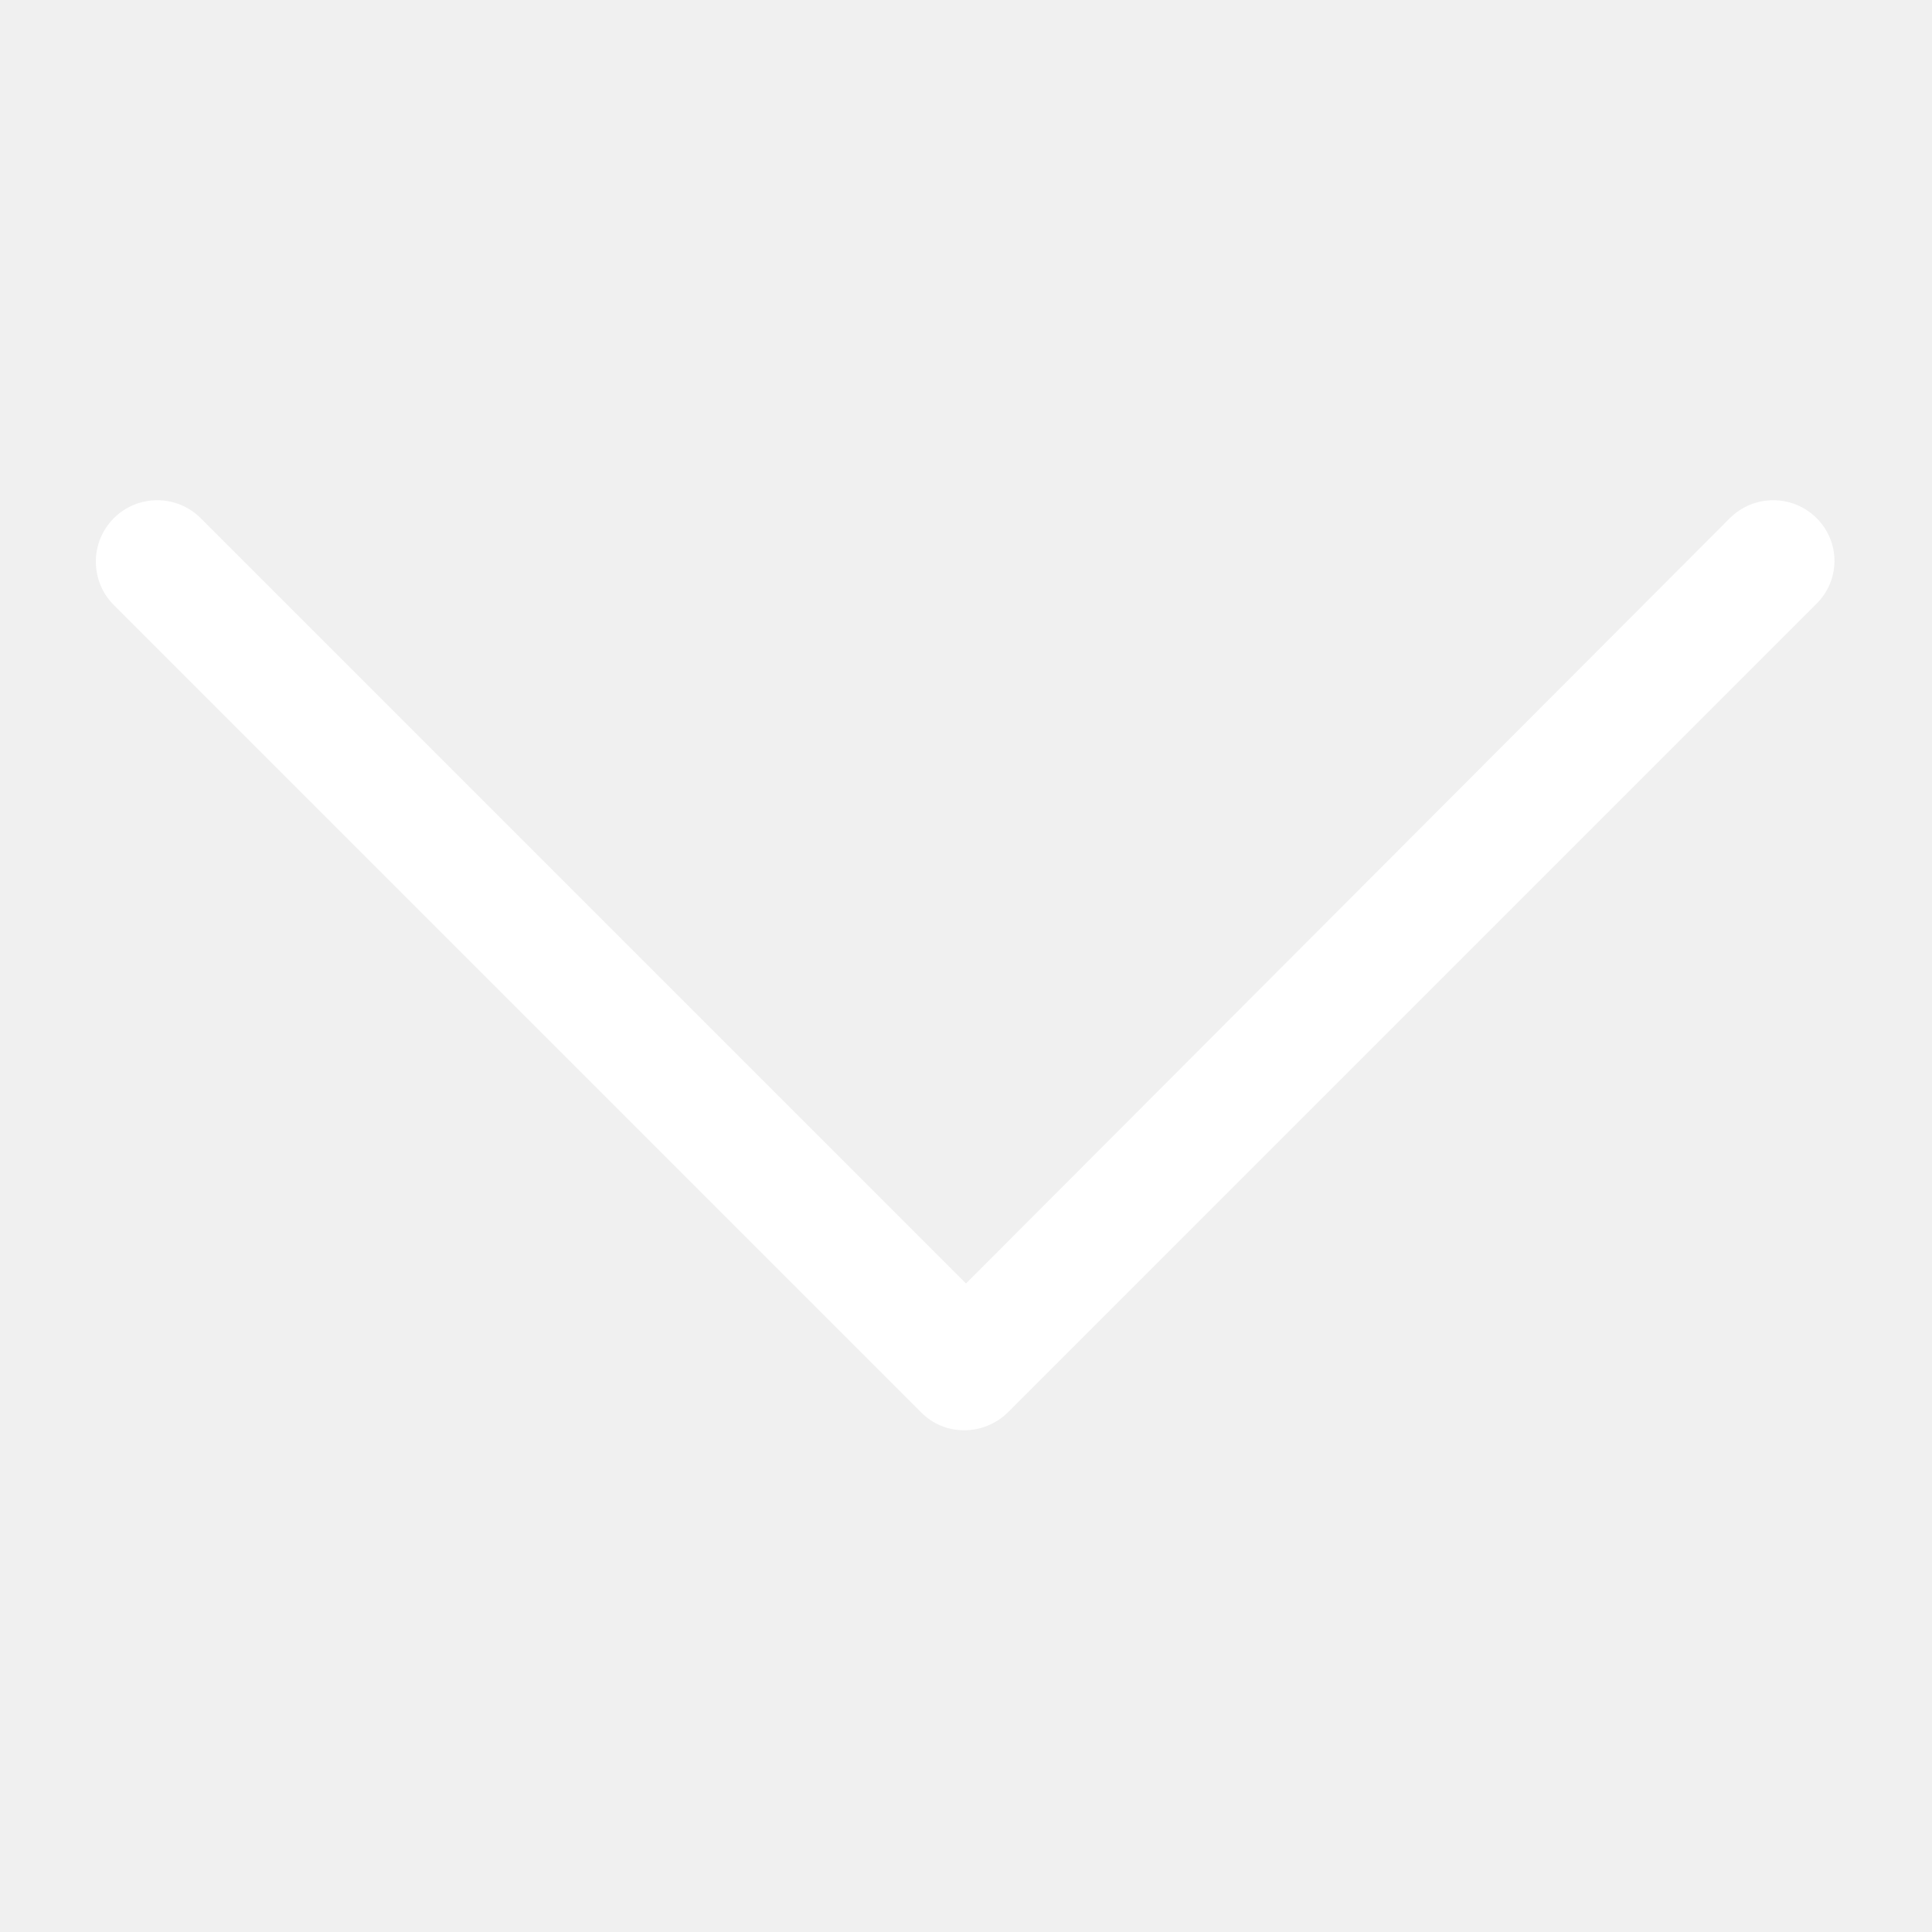
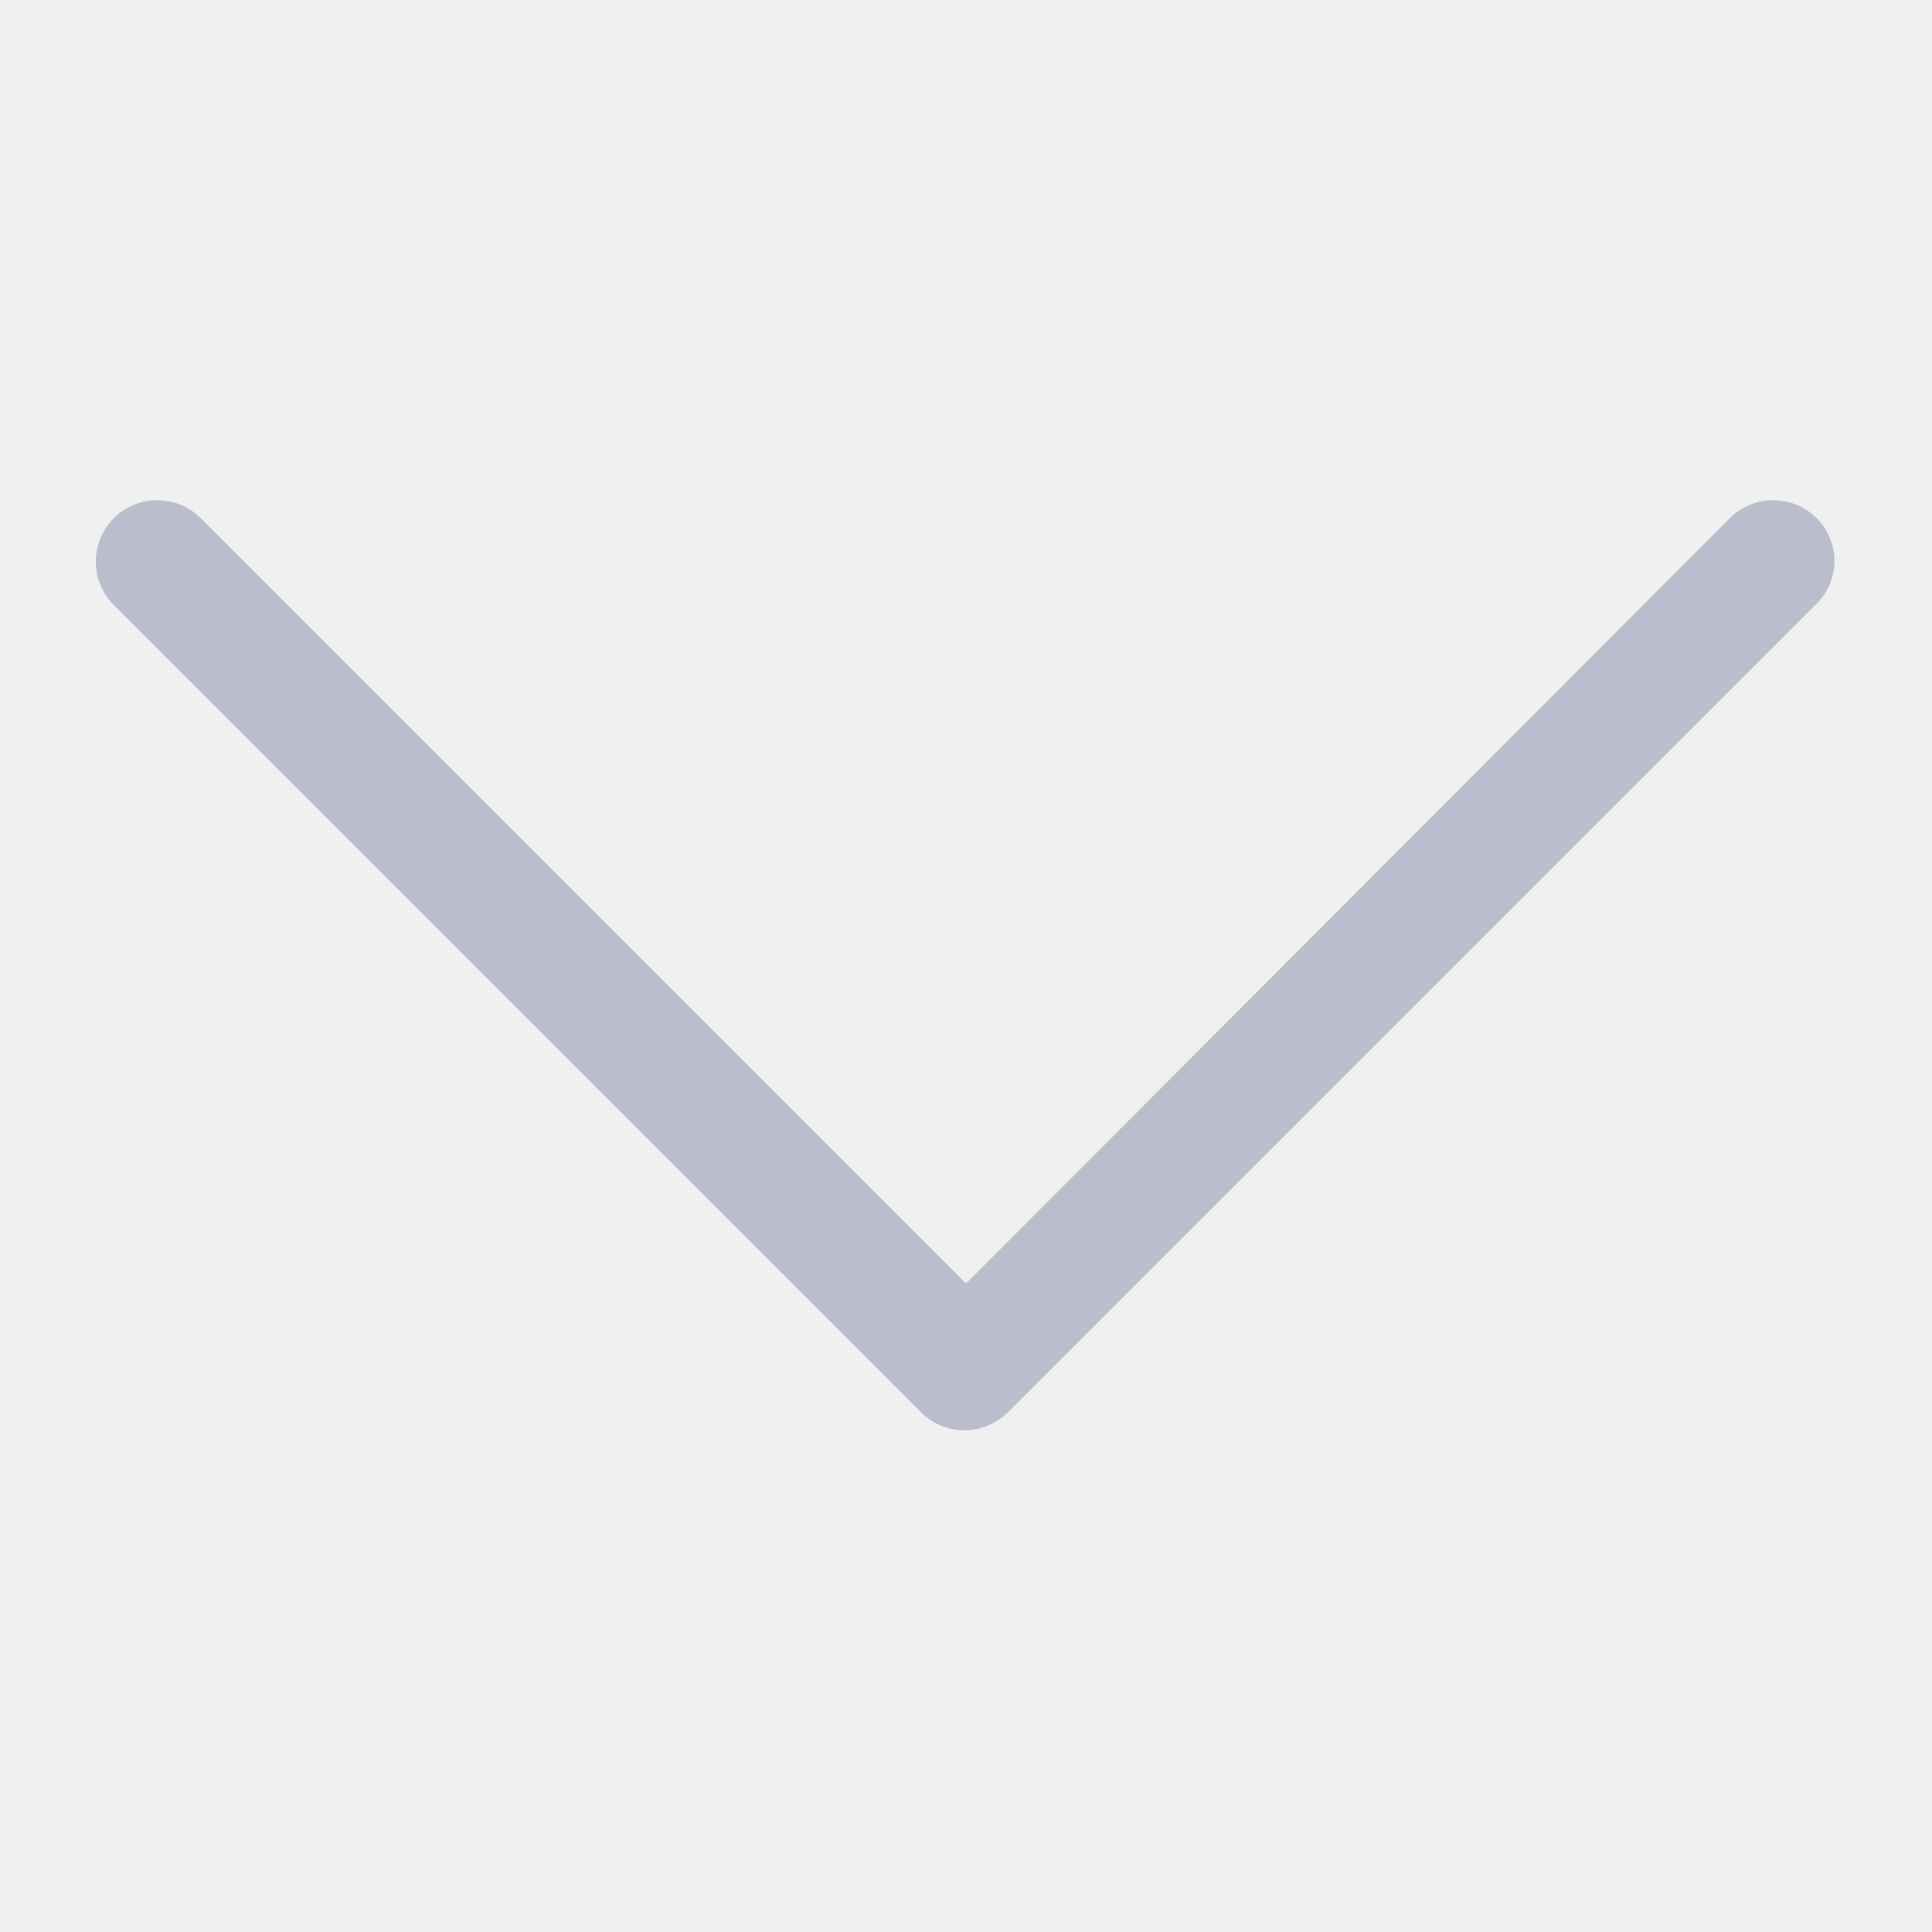
<svg xmlns="http://www.w3.org/2000/svg" version="1.1" viewBox="0 0 129 129" enable-background="new 0 0 129 129" width="512px" height="512px">
  <g>
-     <path d="m121.3,34.6c-1.6-1.6-4.2-1.6-5.8,0l-51,51.1-51.1-51.1c-1.6-1.6-4.2-1.6-5.8,0-1.6,1.6-1.6,4.2 0,5.8l53.9,53.9c0.8,0.8 1.8,1.2 2.9,1.2 1,0 2.1-0.4 2.9-1.2l53.9-53.9c1.7-1.6 1.7-4.2 0.1-5.8z" fill="#FFFFFF" />
+     <path d="m121.3,34.6c-1.6-1.6-4.2-1.6-5.8,0l-51,51.1-51.1-51.1c-1.6-1.6-4.2-1.6-5.8,0-1.6,1.6-1.6,4.2 0,5.8l53.9,53.9c0.8,0.8 1.8,1.2 2.9,1.2 1,0 2.1-0.4 2.9-1.2l53.9-53.9c1.7-1.6 1.7-4.2 0.1-5.8z" fill="#B9BDCC" />
  </g>
</svg>
